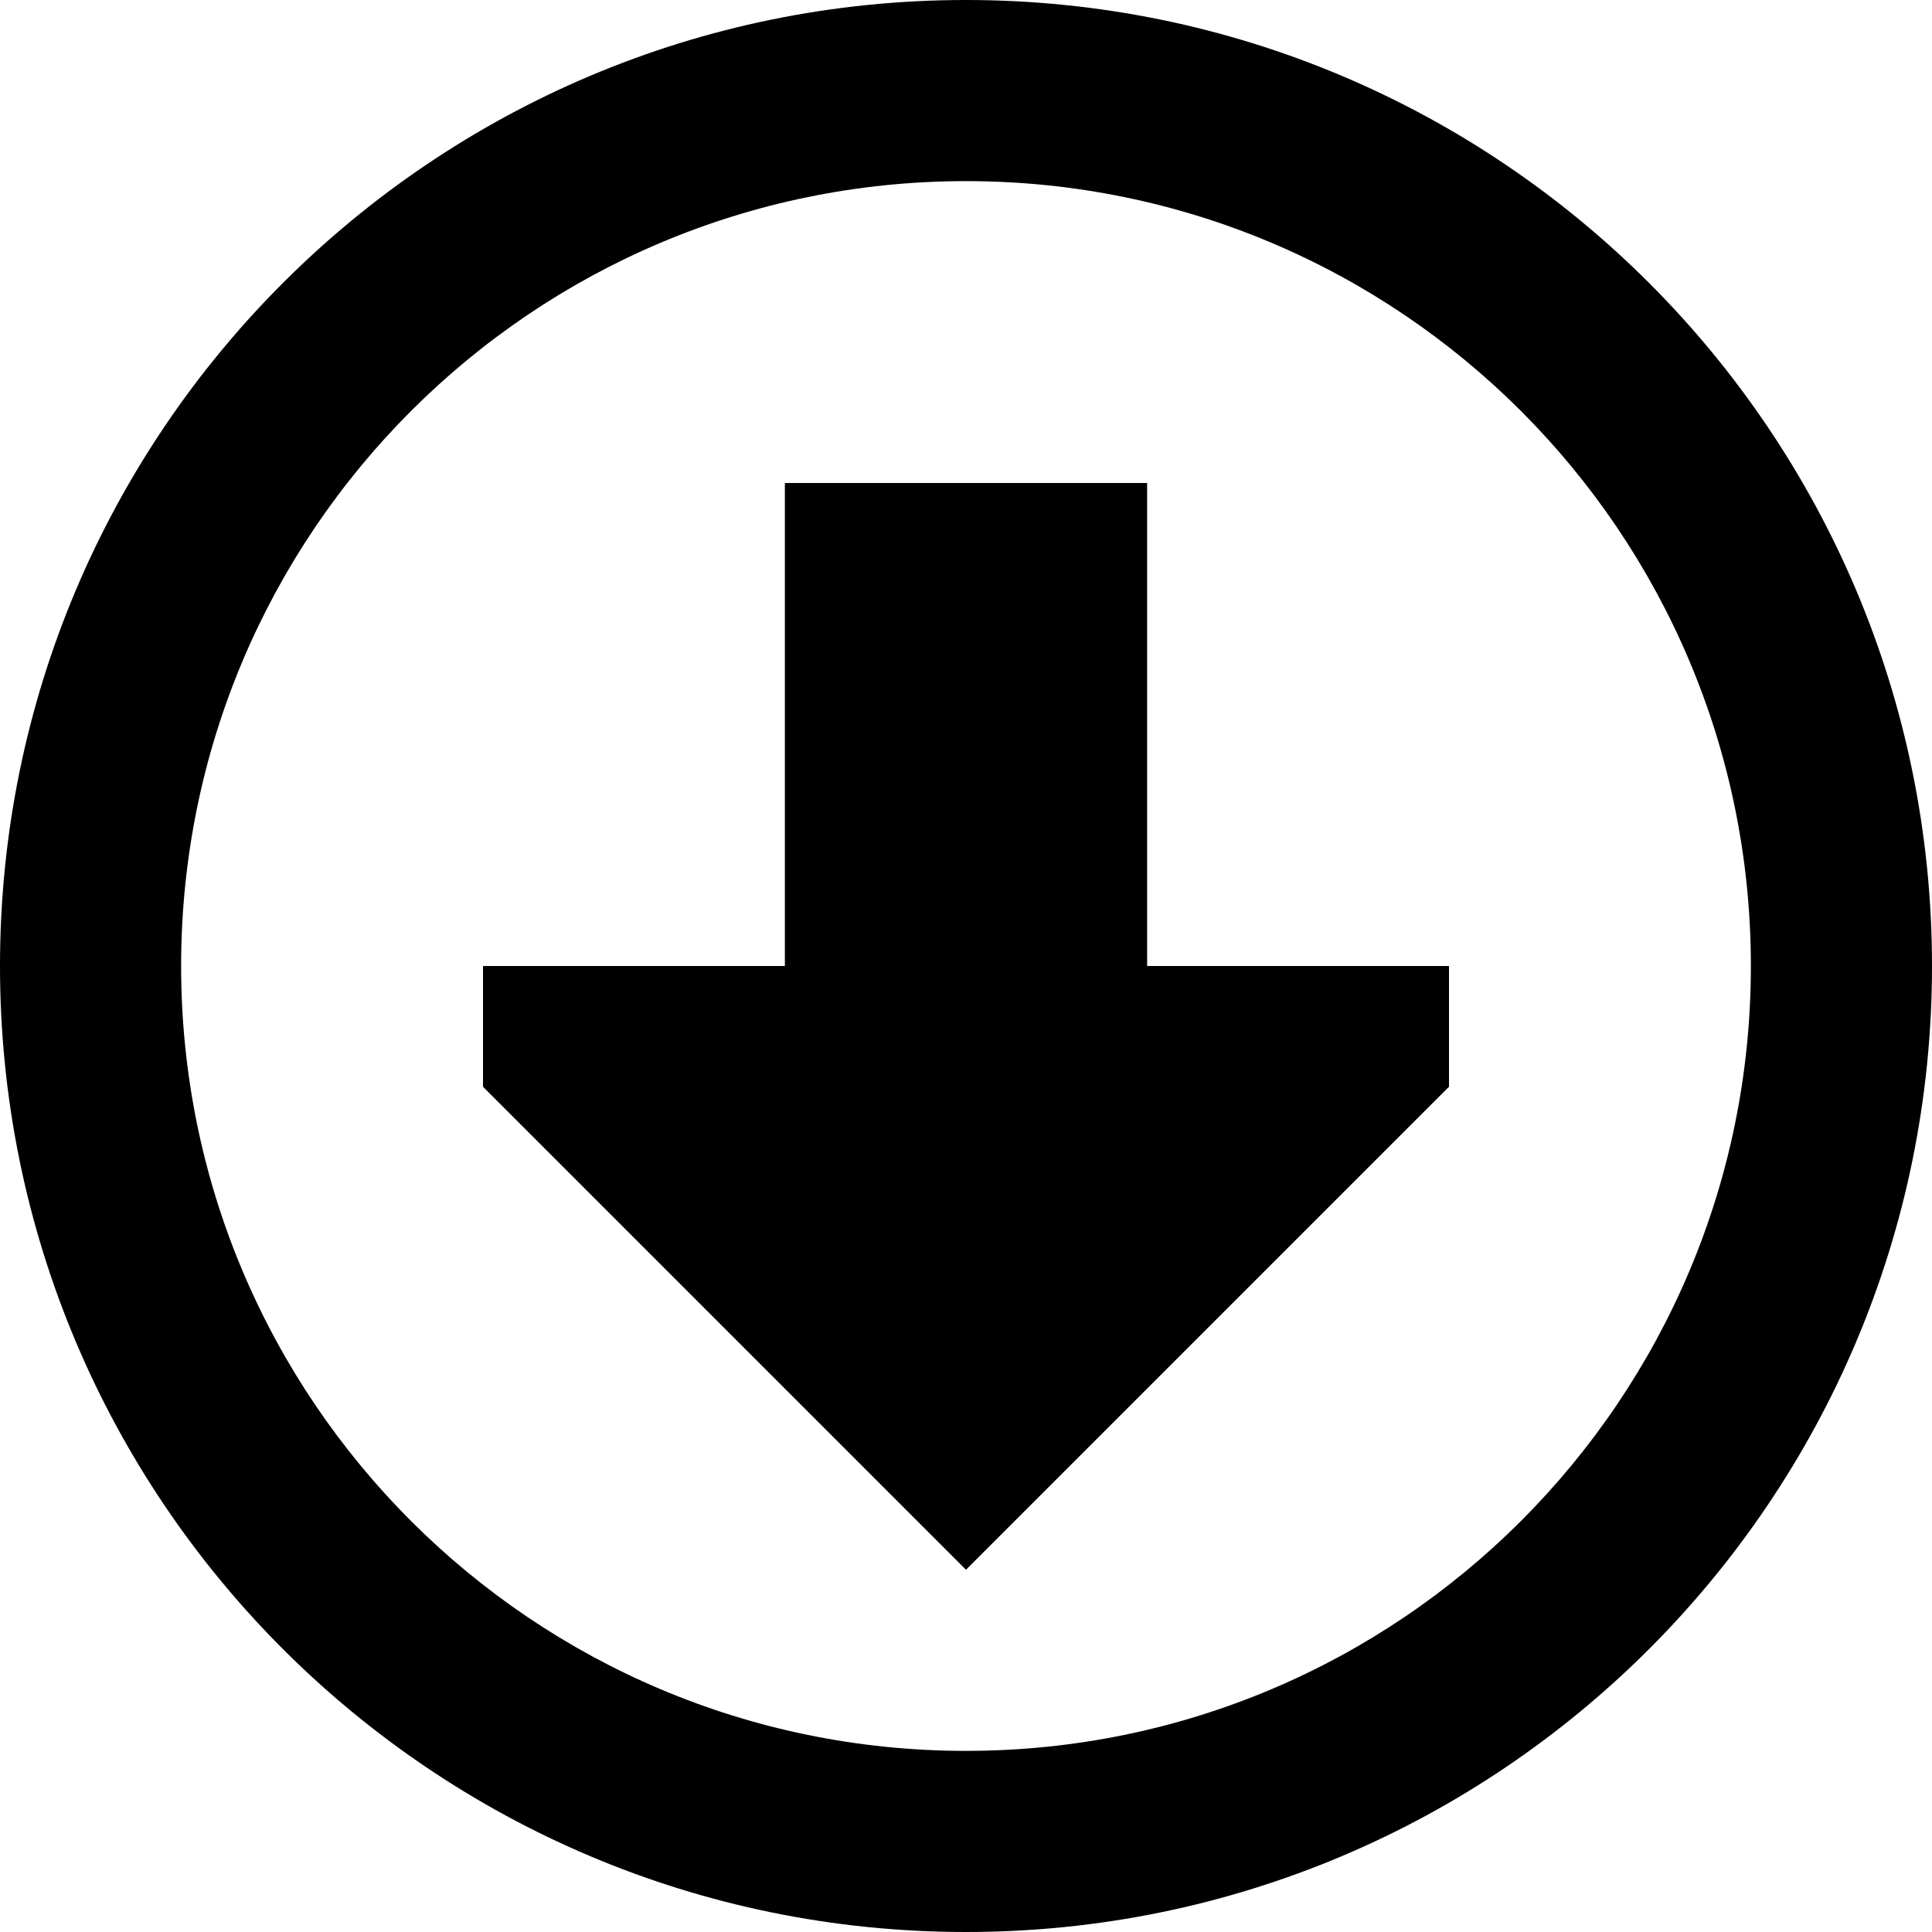
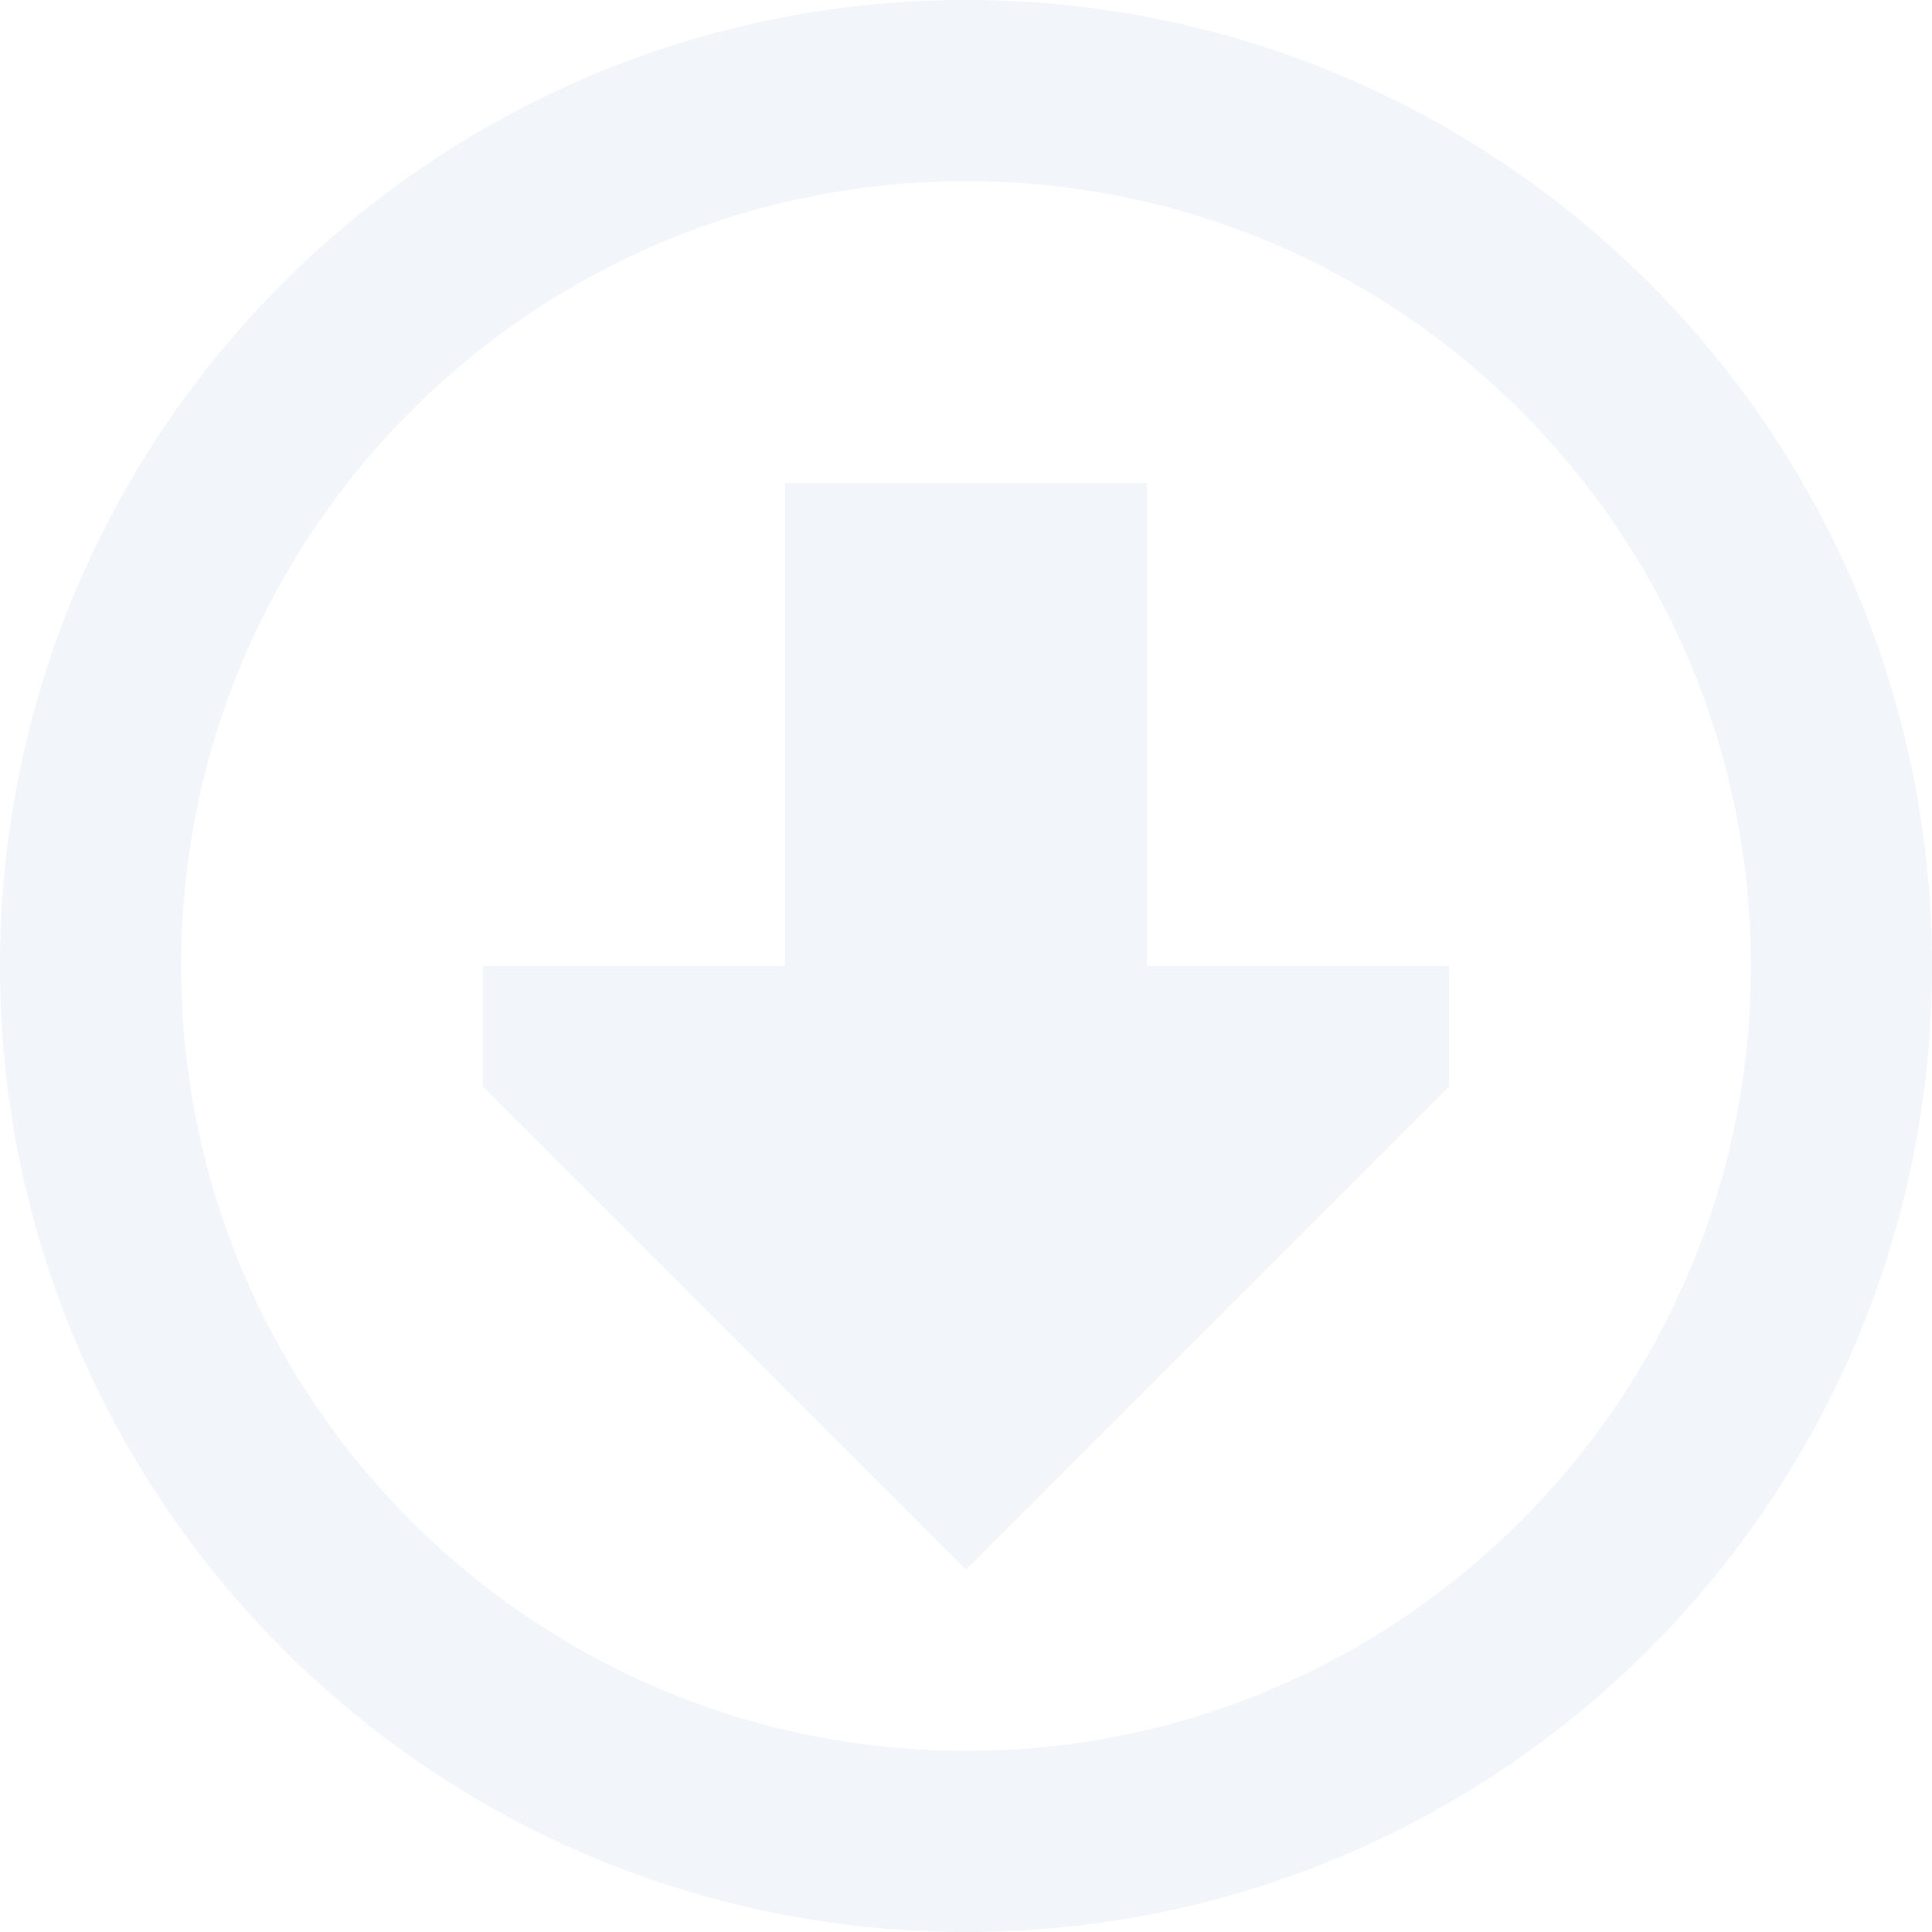
<svg xmlns="http://www.w3.org/2000/svg" viewBox="0 0 512 512">
-   <path d="M256 464a208 208 0 1 1 0-416 208 208 0 1 1 0 416zM256 0a256 256 0 1 0 0 512A256 256 0 1 0 256 0zM128 256l0 32L256 416 384 288l0-32-80 0 0-128-96 0 0 128-80 0z" />
+   <path fill="#F2F5F9" d="M256 464a208 208 0 1 1 0-416 208 208 0 1 1 0 416zM256 0a256 256 0 1 0 0 512A256 256 0 1 0 256 0zM128 256l0 32L256 416 384 288l0-32-80 0 0-128-96 0 0 128-80 0z" />
</svg>
